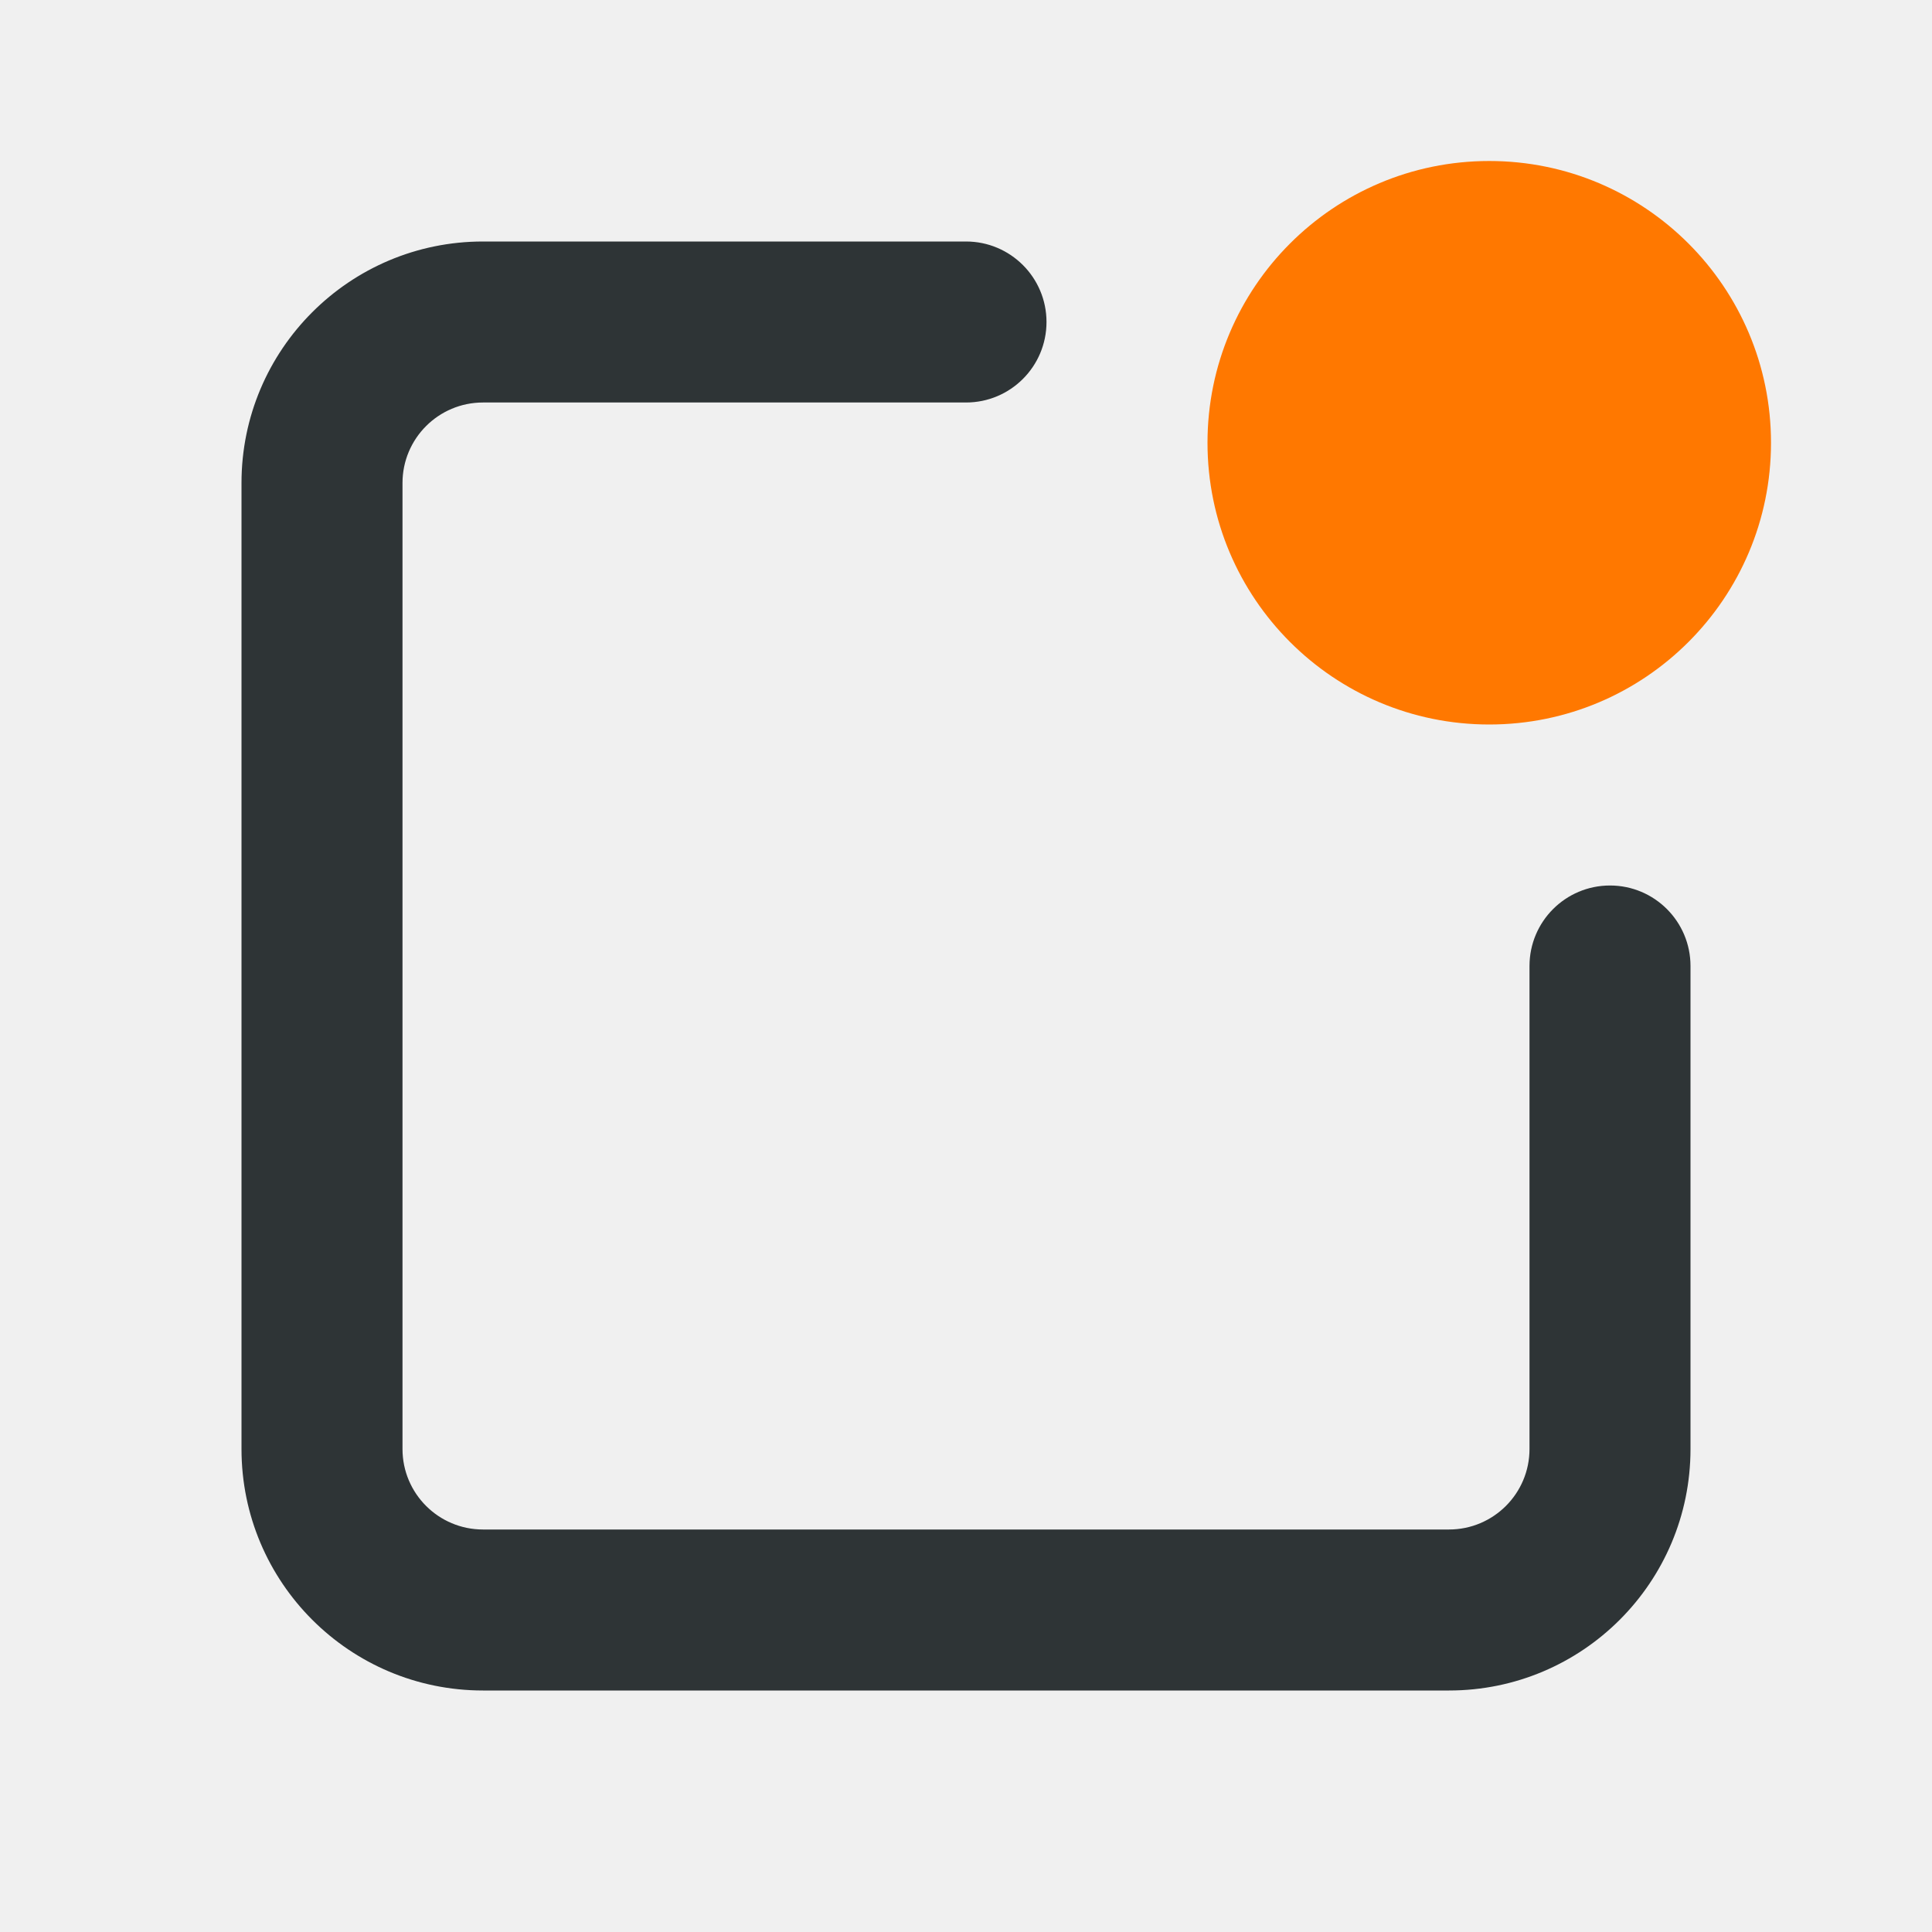
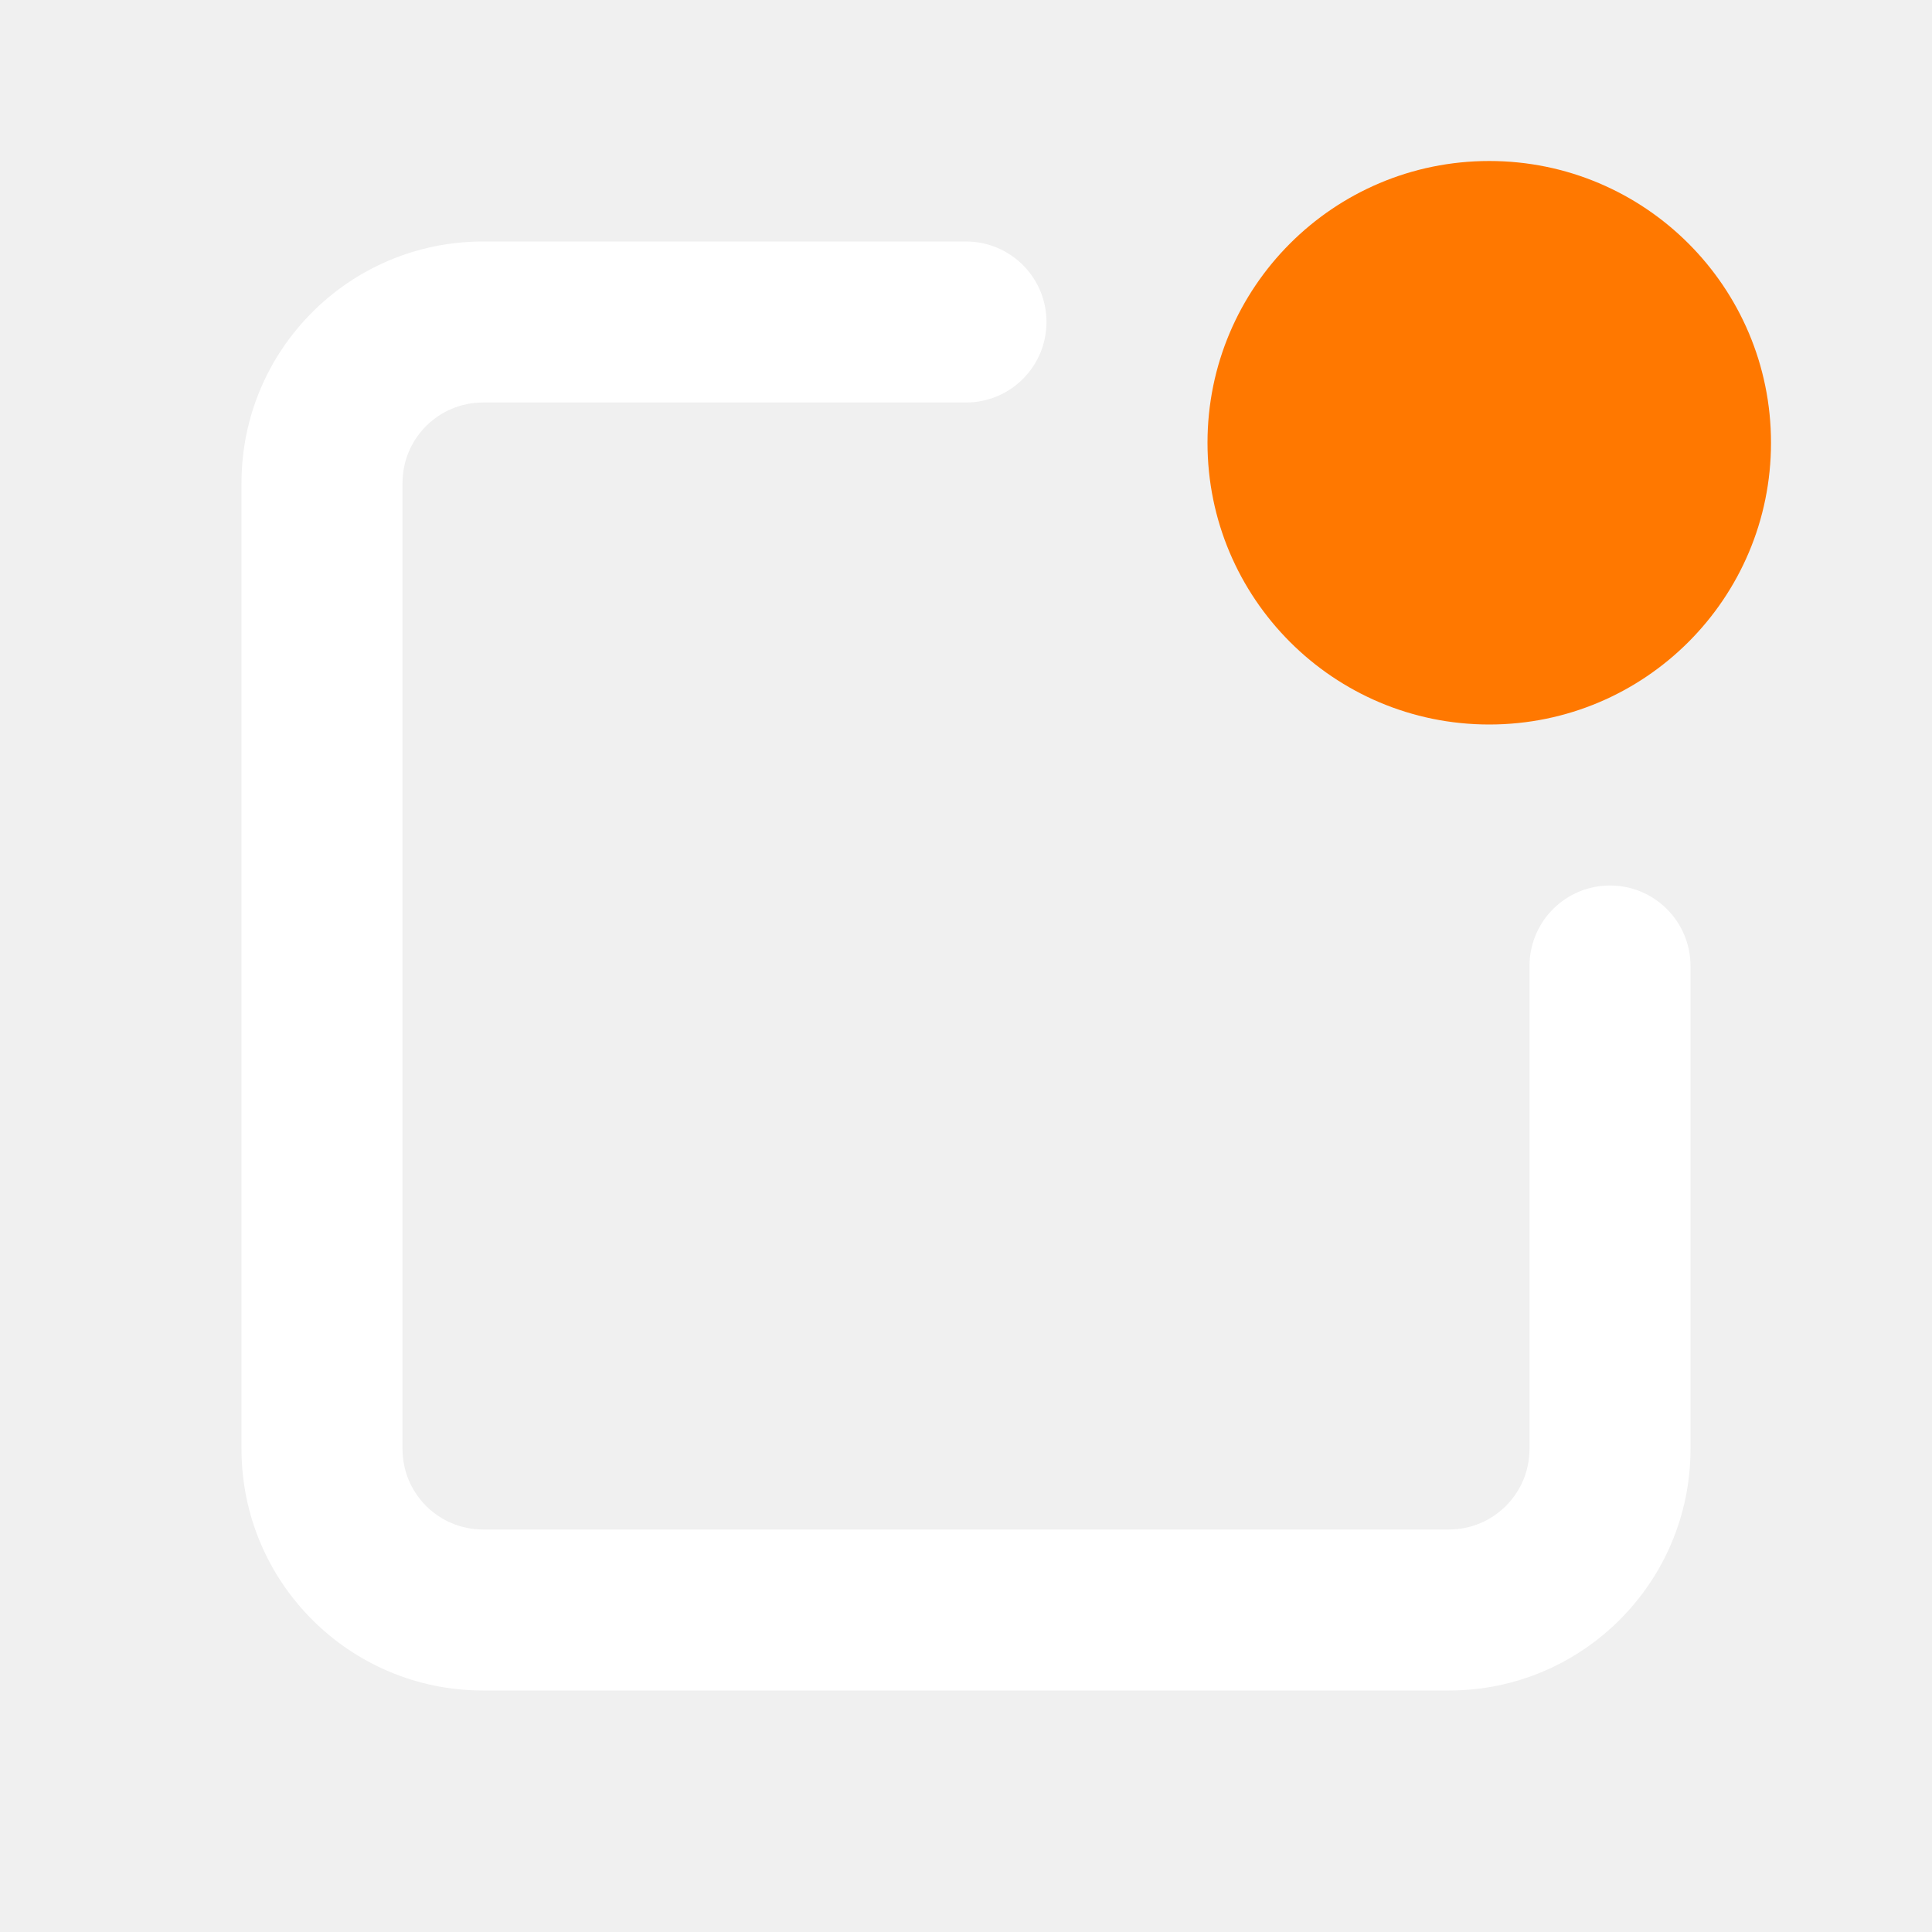
<svg xmlns="http://www.w3.org/2000/svg" width="16" height="16" viewBox="0 0 24 24">
-   <path fill="#2e3436" d="M18,21H6a3,3,0,0,1-3-3V6A3,3,0,0,1,6,3h6a1,1,0,0,1,0,2H6A1,1,0,0,0,5,6V18a1,1,0,0,0,1,1H18a1,1,0,0,0,1-1V12a1,1,0,0,1,2,0v6A3,3,0,0,1,18,21Z" />
+   <path fill="#ffffff" d="M18,21H6a3,3,0,0,1-3-3V6A3,3,0,0,1,6,3h6a1,1,0,0,1,0,2H6A1,1,0,0,0,5,6V18a1,1,0,0,0,1,1H18a1,1,0,0,0,1-1V12a1,1,0,0,1,2,0v6A3,3,0,0,1,18,21Z" />
  <circle fill="#ff7800" cx="18.5" cy="5.5" r="3.5" />
</svg>
